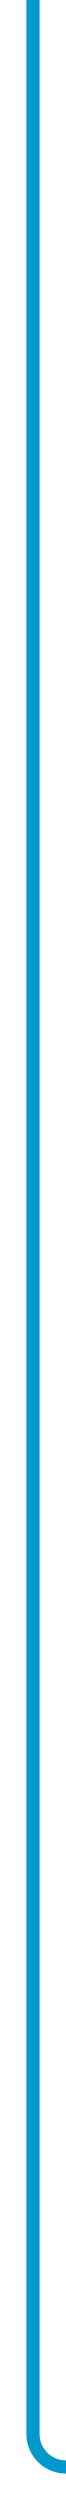
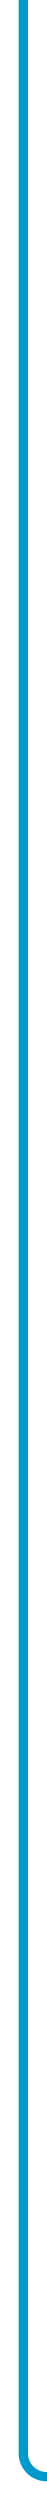
- <svg xmlns="http://www.w3.org/2000/svg" version="1.1" width="10px" height="379px" preserveAspectRatio="xMidYMin meet" viewBox="4059 926  8 379">
-   <path d="M 4063 926  L 4063 1295  A 5 5 0 0 0 4068 1300 L 4421 1300  " stroke-width="2" stroke="#0099cc" fill="none" />
+ <svg xmlns="http://www.w3.org/2000/svg" version="1.1" width="10px" height="536px" preserveAspectRatio="xMidYMin meet" viewBox="3737 377  8 536">
+   <path d="M 3741 377  L 3741 903  A 5 5 0 0 0 3746 908 L 3935 908  " stroke-width="2" stroke="#0099cc" fill="none" />
</svg>
